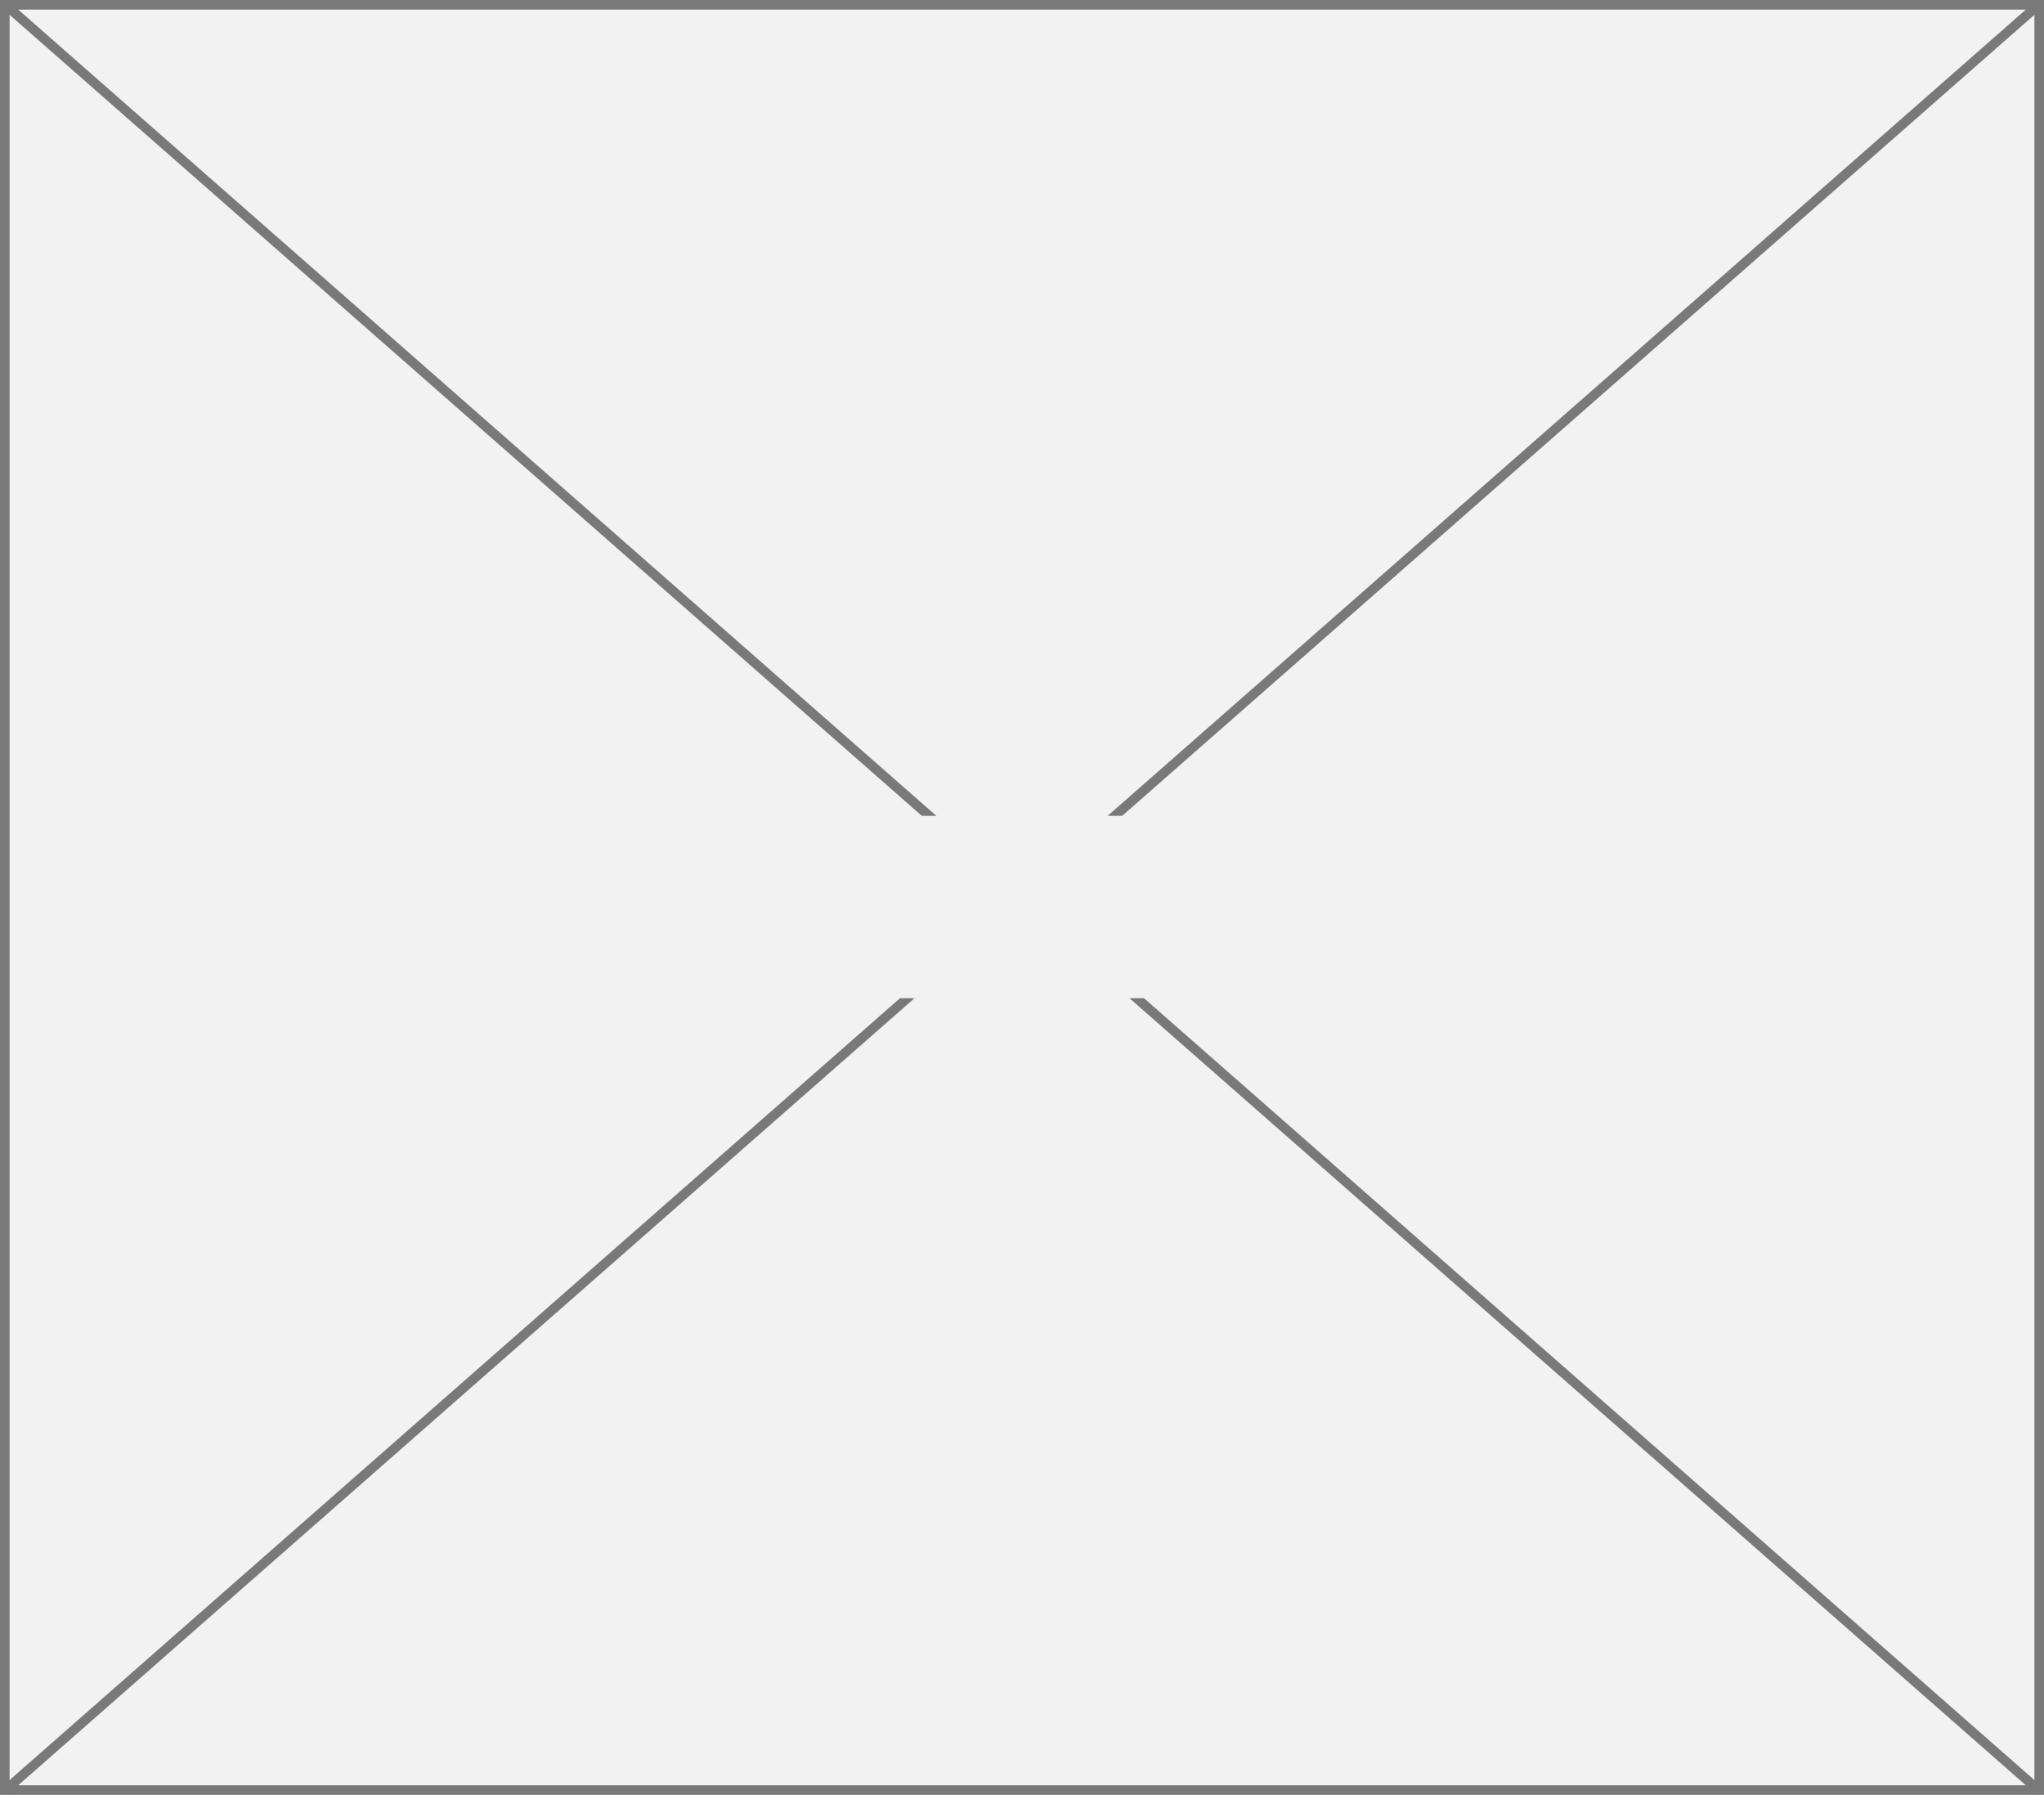
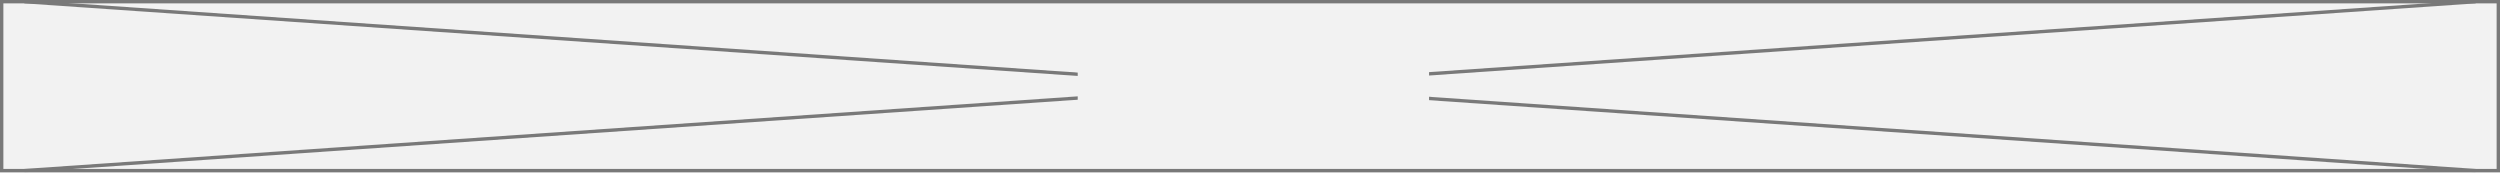
- <svg xmlns="http://www.w3.org/2000/svg" version="1.1" width="213px" height="187px">
+ <svg xmlns="http://www.w3.org/2000/svg" version="1.1" width="740px" height="51px">
  <defs>
-     <mask fill="white" id="clip18">
-       <path d="M 360 536  L 451 536  L 451 555  L 360 555  Z M 298 451  L 511 451  L 511 638  L 298 638  Z " fill-rule="evenodd" />
+     <mask fill="white" id="clip16">
+       <path d="M 353 705  L 457 705  L 457 724  L 353 724  Z M 34 688  L 774 688  L 774 739  L 34 739  Z " fill-rule="evenodd" />
    </mask>
  </defs>
-   <g transform="matrix(1 0 0 1 -298 -451 )">
-     <path d="M 298.5 451.5  L 510.5 451.5  L 510.5 637.5  L 298.5 637.5  L 298.5 451.5  Z " fill-rule="nonzero" fill="#f2f2f2" stroke="none" />
-     <path d="M 298.5 451.5  L 510.5 451.5  L 510.5 637.5  L 298.5 637.5  L 298.5 451.5  Z " stroke-width="1" stroke="#797979" fill="none" />
-     <path d="M 298.428 451.376  L 510.572 637.624  M 510.572 451.376  L 298.428 637.624  " stroke-width="1" stroke="#797979" fill="none" mask="url(#clip18)" />
+   <g transform="matrix(1 0 0 1 -34 -688 )">
+     <path d="M 34.5 688.5  L 773.5 688.5  L 773.5 738.5  L 34.5 738.5  L 34.5 688.5  Z " fill-rule="nonzero" fill="#f2f2f2" stroke="none" />
+     <path d="M 34.5 688.5  L 773.5 688.5  L 773.5 738.5  L 34.5 738.5  L 34.5 688.5  Z " stroke-width="1" stroke="#797979" fill="none" />
+     <path d="M 41.238 688.499  L 766.762 738.501  M 766.762 688.499  L 41.238 738.501  " stroke-width="1" stroke="#797979" fill="none" mask="url(#clip16)" />
  </g>
</svg>
